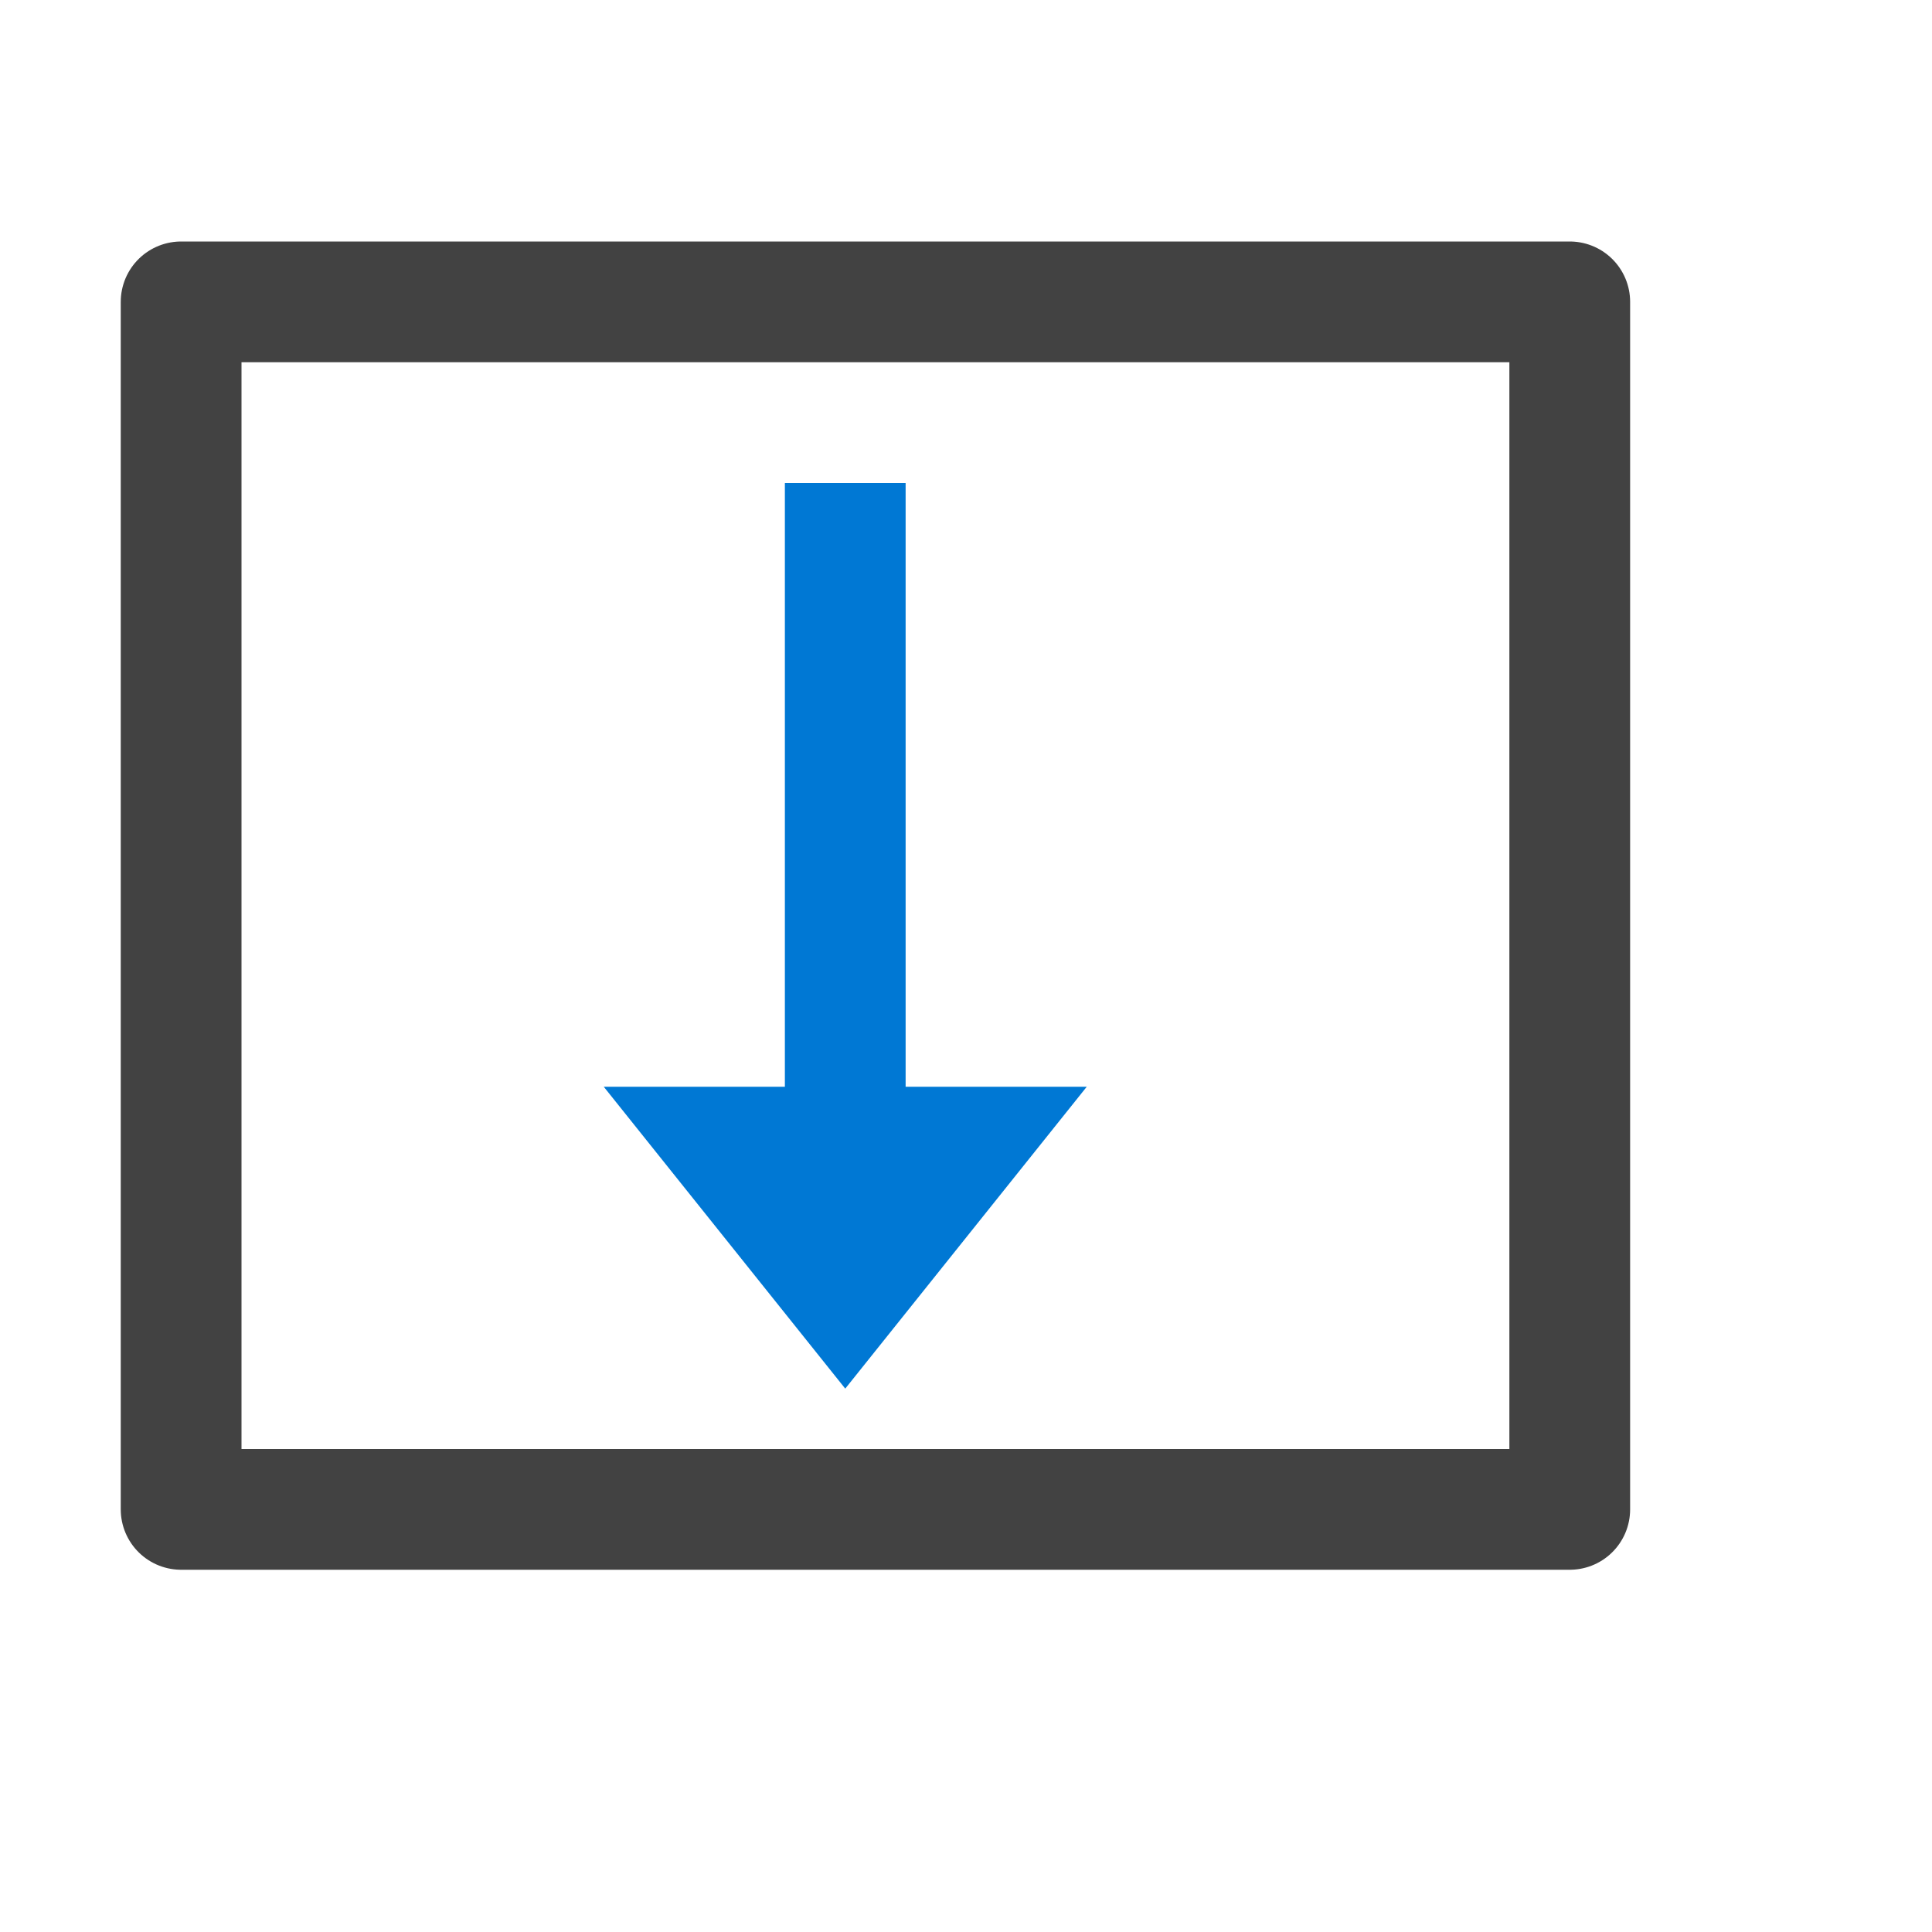
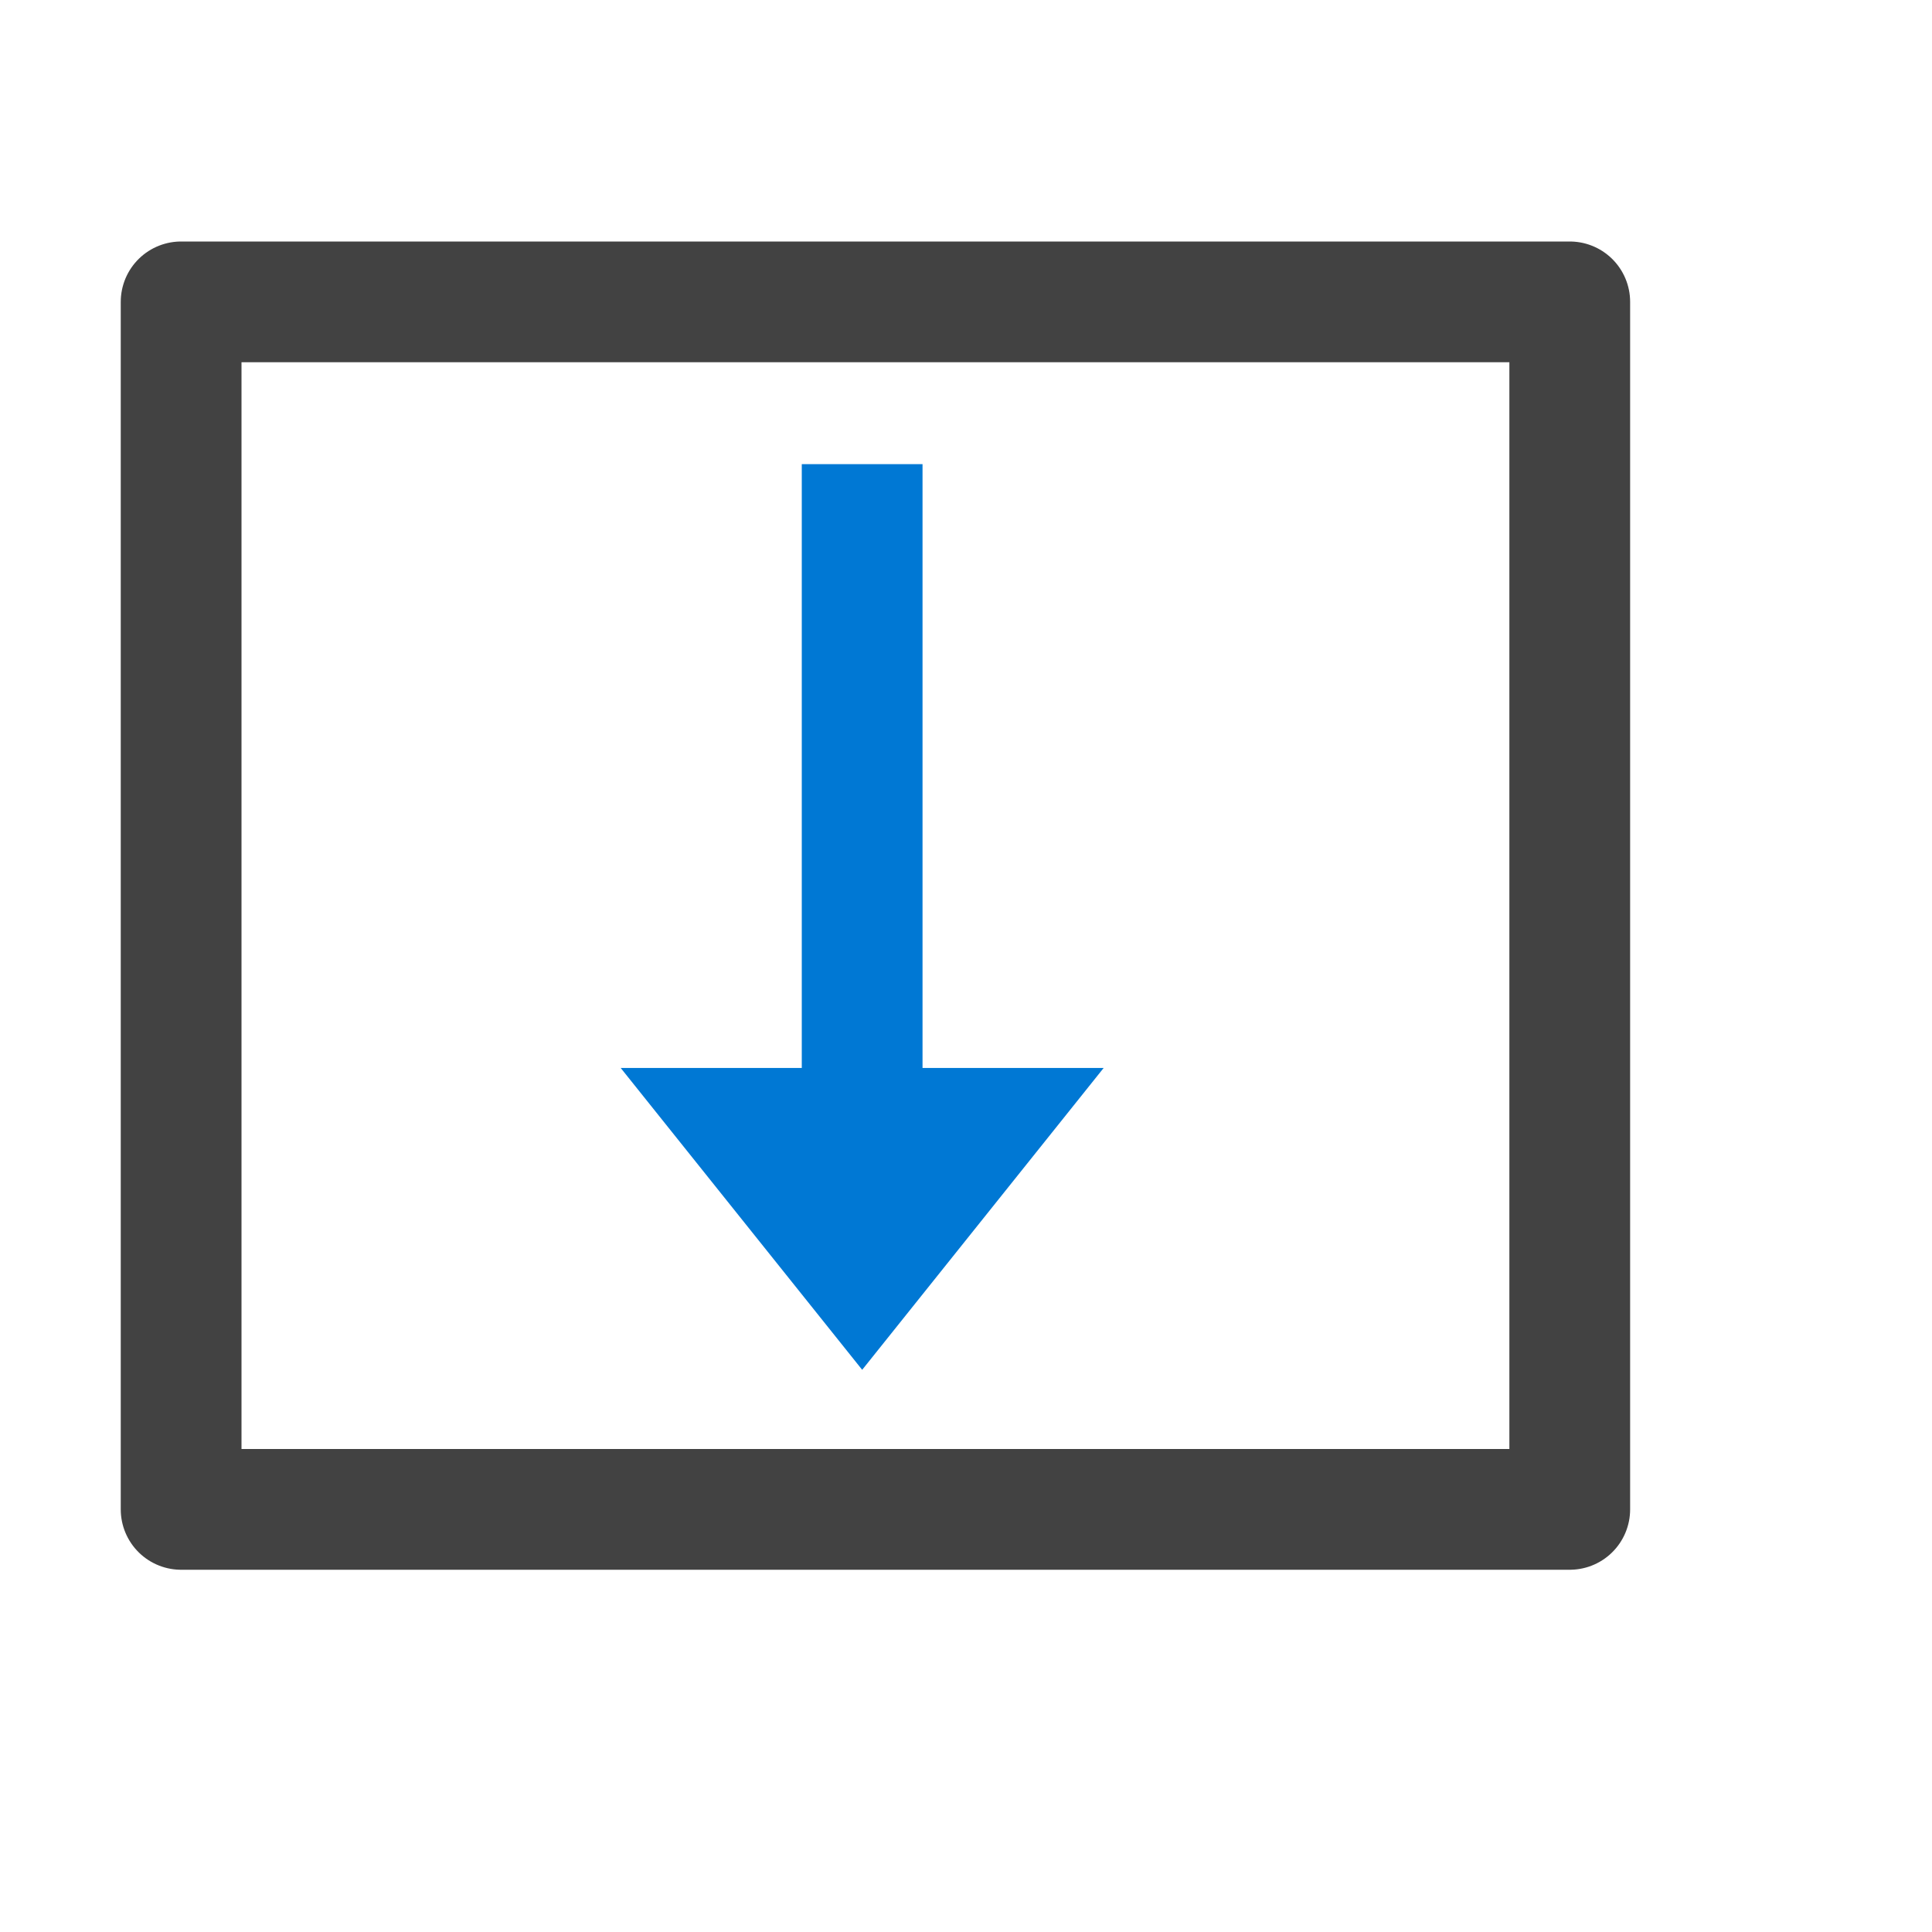
- <svg xmlns="http://www.w3.org/2000/svg" width="32" height="32" viewBox="0 0 32 32">
+ <svg xmlns="http://www.w3.org/2000/svg" width="32" height="32" viewBox="0 0 32 32" version="1.1" id="svg3595">
+   <defs id="defs3599" />
  <g id="table-scan-icon">
    <g id="table-scan-frame" stroke="#424242" stroke-width="2" fill="none" stroke-linejoin="round" stroke-linecap="square">
      <rect id="compute-scalar-main-rect" x="3" y="5" width="23" height="20" />
    </g>
    <g id="download-arrow" fill="#0078D4">
-       <path id="arrow-stem" d="M 14 8 L 14 20" fill="none" stroke="#0078D4" stroke-width="2" stroke-linejoin="round" />
-       <polygon id="arrow-head" points="10,18 14,23 18,18" />
+       <path id="arrow-stem" d="M 14.28,7.688 V 19.688" fill="none" stroke="#0078d4" stroke-width="2" stroke-linejoin="round" />
+       <polygon id="arrow-head" points="10,18 14,23 18,18 " transform="translate(0.2804284,-0.3115871)" />
    </g>
  </g>
</svg>
